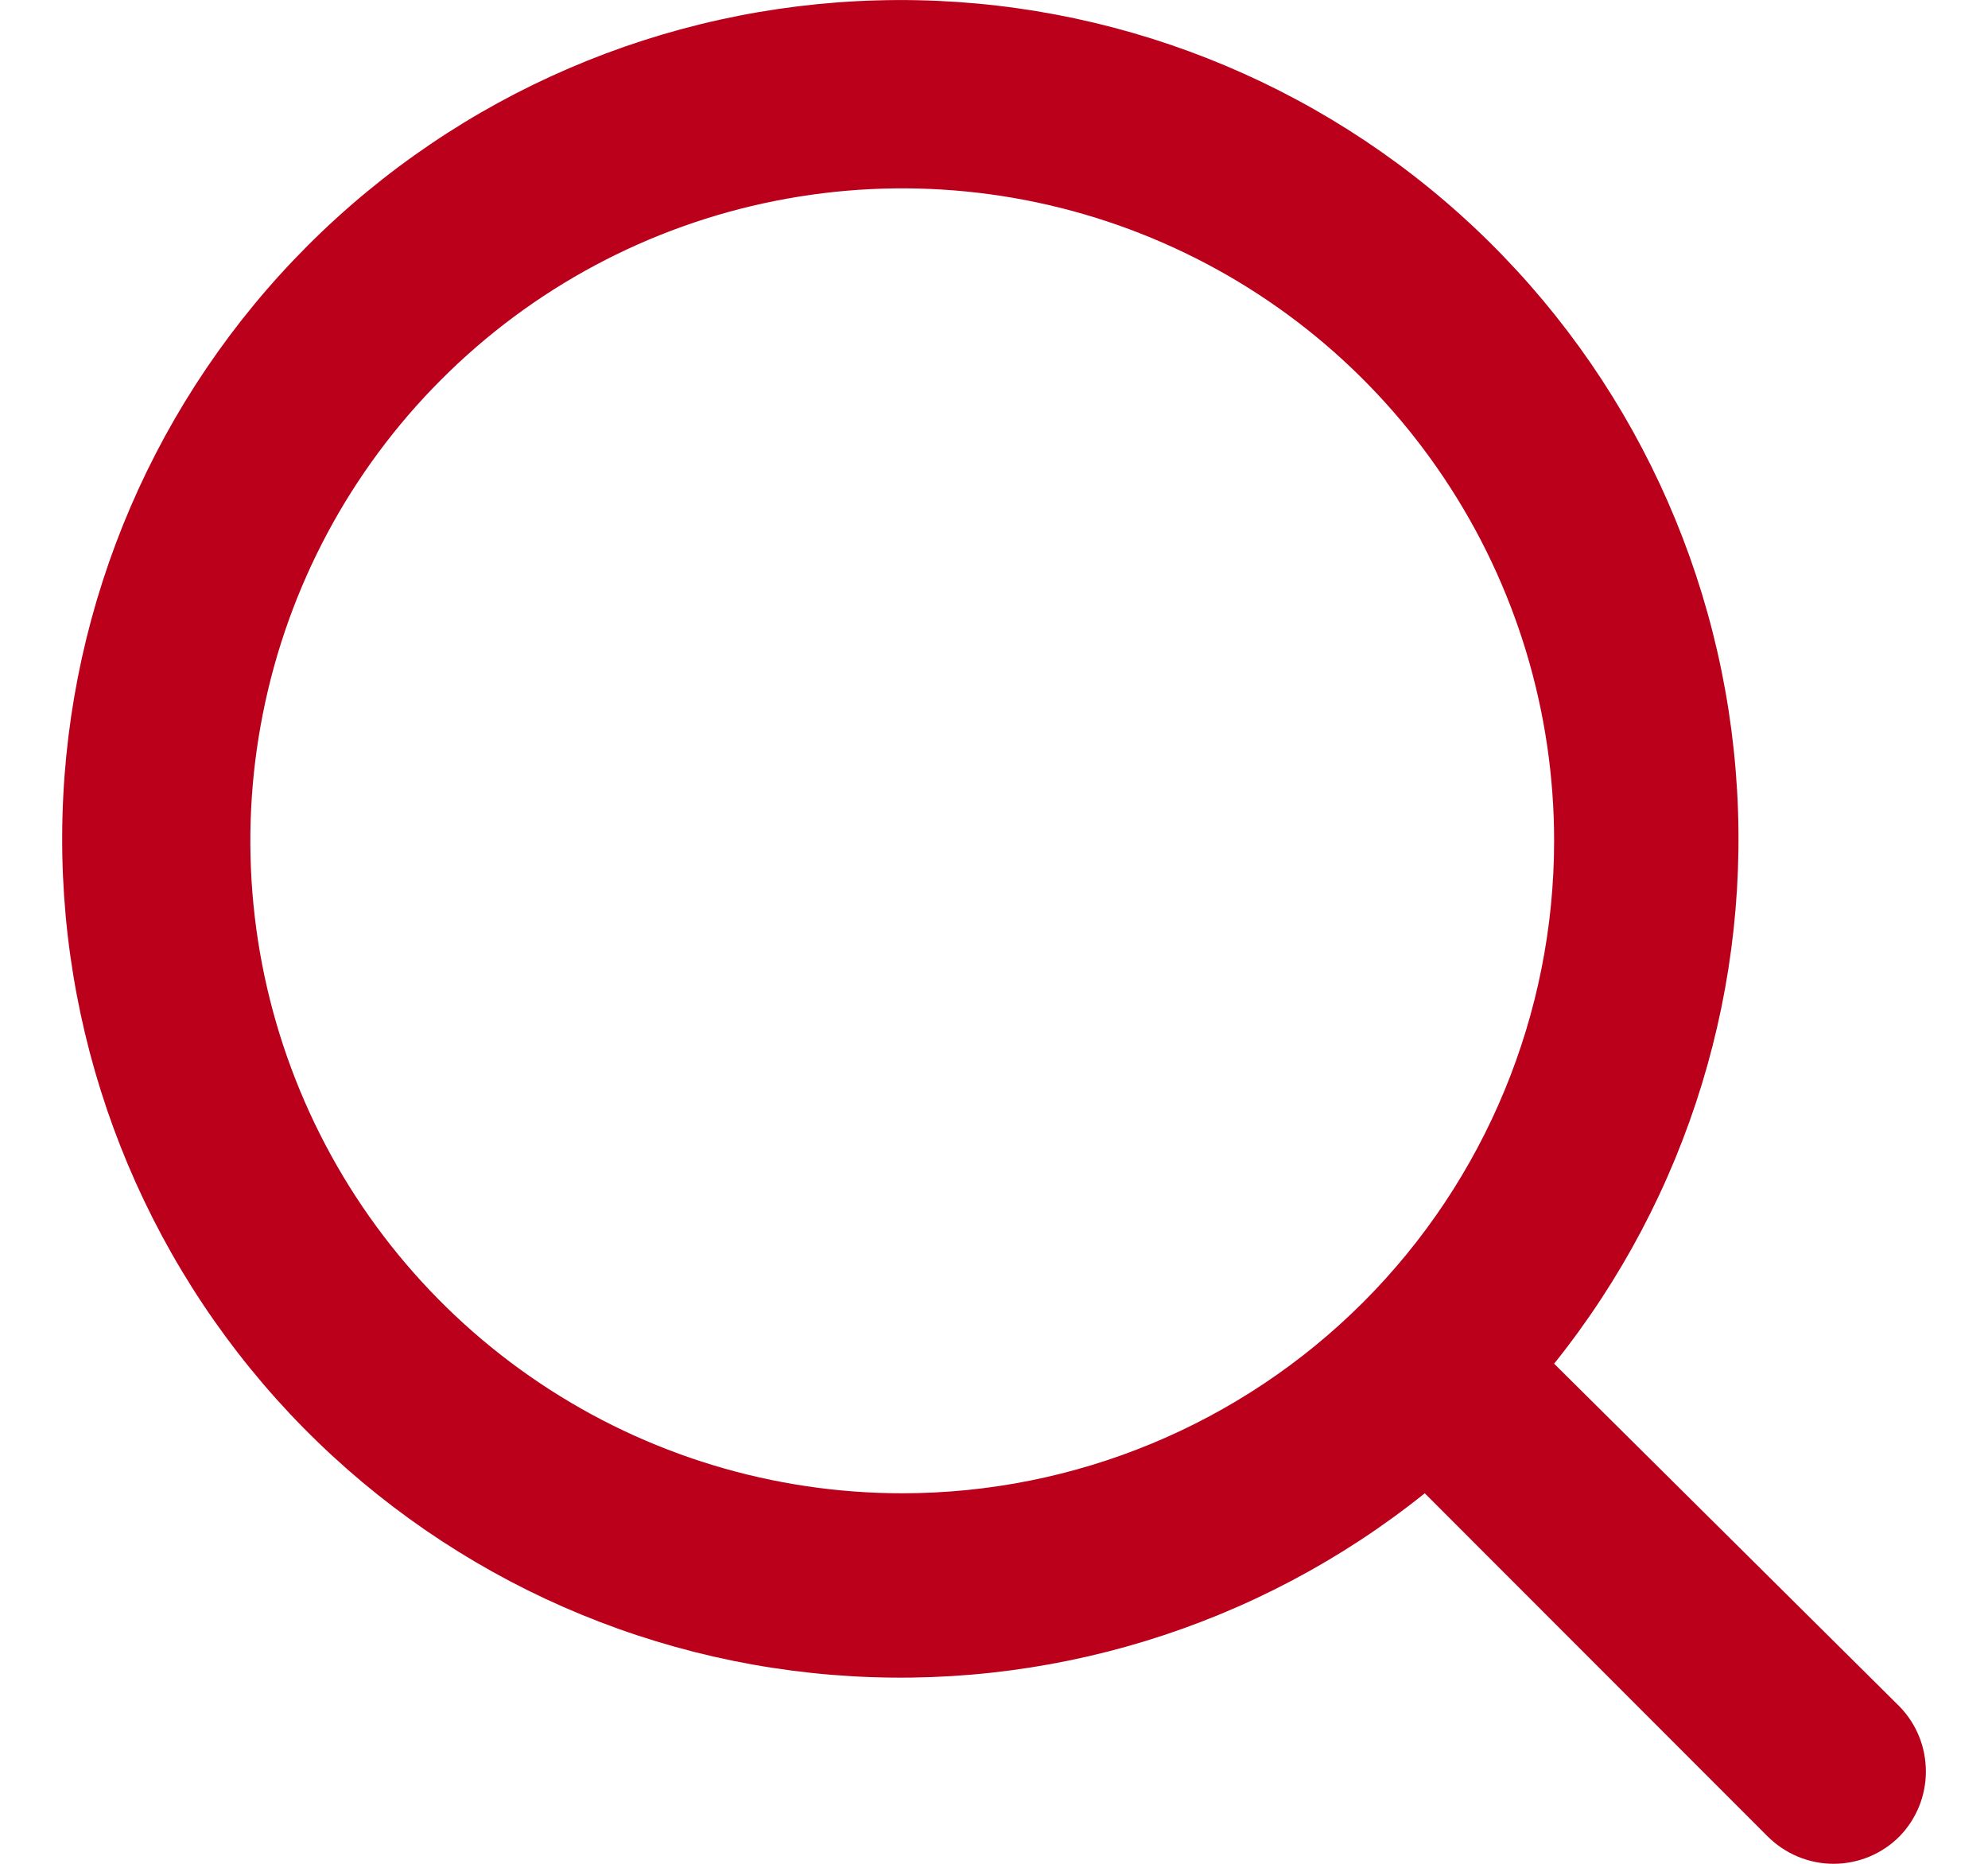
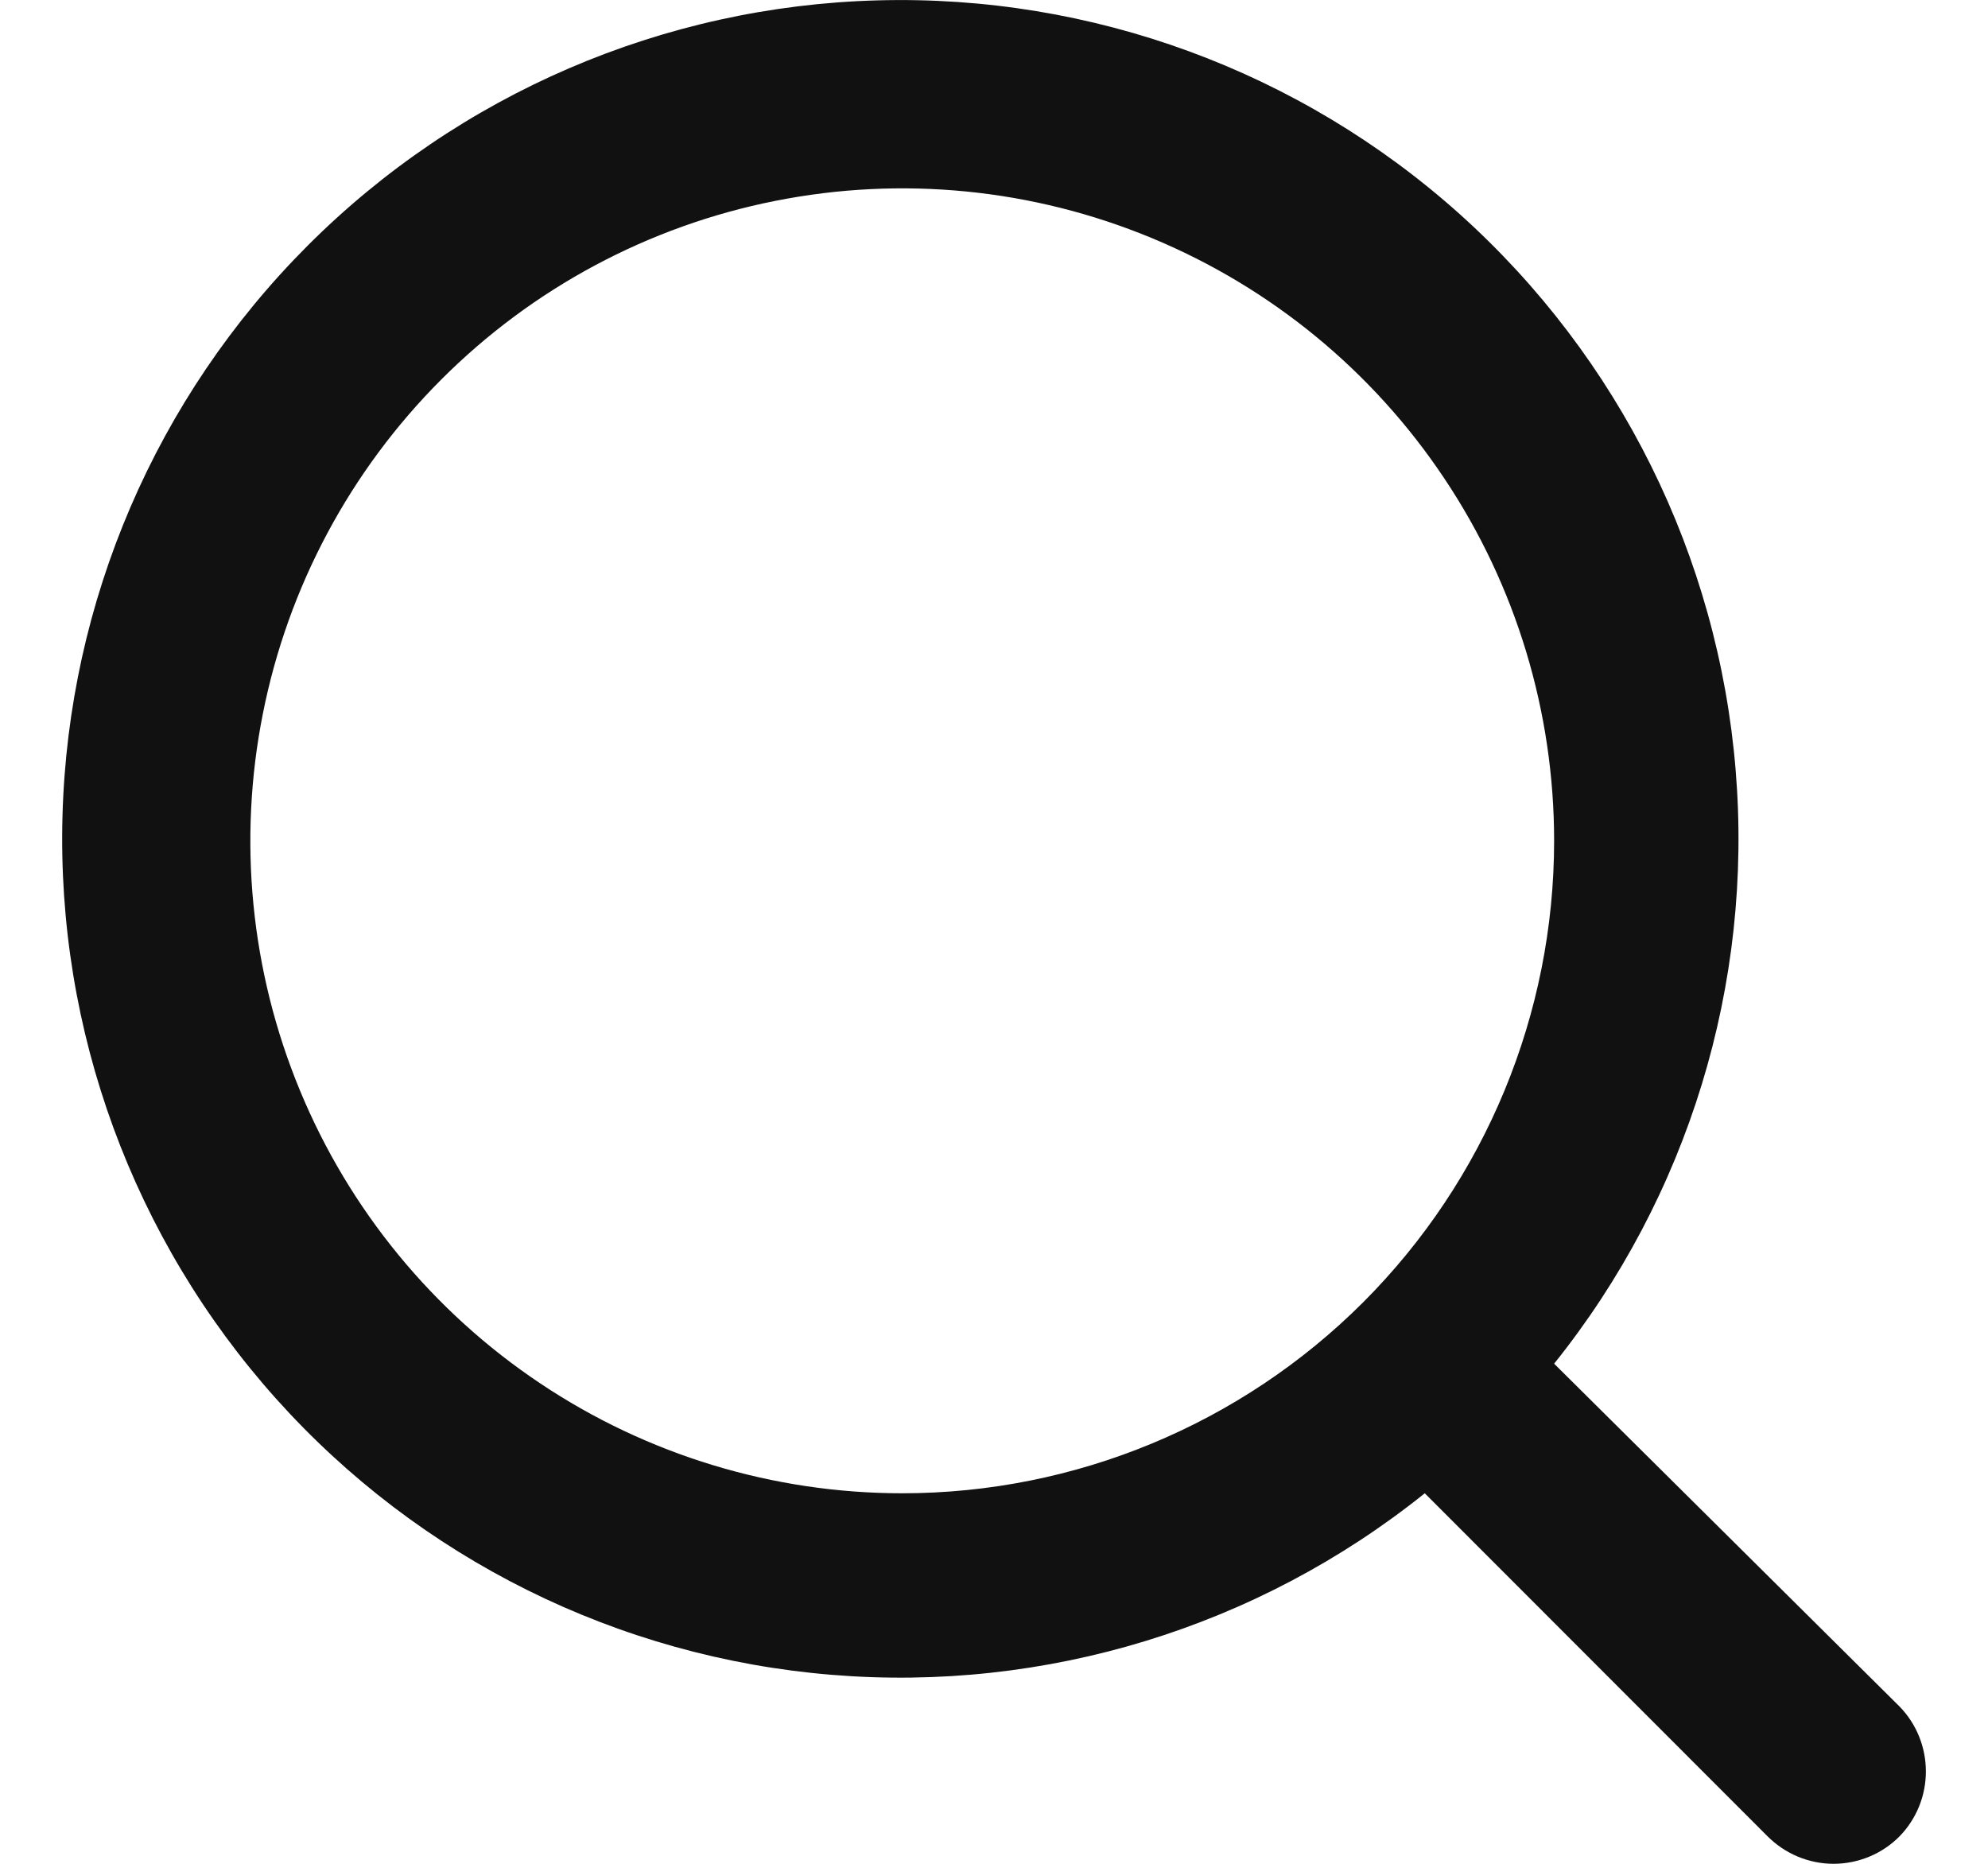
<svg xmlns="http://www.w3.org/2000/svg" width="16" height="15" viewBox="0 0 16 15" fill="none">
-   <path d="M15.289 13.735L12.508 10.975C13.588 9.628 14.111 7.918 13.969 6.198C13.828 4.477 13.033 2.876 11.748 1.723C10.463 0.571 8.786 -0.045 7.061 0.003C5.337 0.05 3.696 0.756 2.476 1.977C1.256 3.198 0.55 4.84 0.503 6.566C0.455 8.292 1.071 9.971 2.222 11.257C3.374 12.543 4.973 13.338 6.693 13.479C8.412 13.621 10.121 13.098 11.467 12.018L14.225 14.778C14.295 14.848 14.378 14.904 14.469 14.942C14.56 14.98 14.658 15 14.757 15C14.856 15 14.954 14.98 15.046 14.942C15.137 14.904 15.22 14.848 15.289 14.778C15.425 14.638 15.5 14.451 15.5 14.257C15.5 14.062 15.425 13.875 15.289 13.735ZM7.262 12.018C6.224 12.018 5.209 11.71 4.347 11.133C3.484 10.556 2.811 9.736 2.414 8.776C2.017 7.817 1.913 6.761 2.116 5.742C2.318 4.724 2.818 3.788 3.552 3.054C4.285 2.32 5.22 1.819 6.238 1.617C7.256 1.414 8.311 1.518 9.27 1.916C10.228 2.313 11.048 2.986 11.624 3.85C12.201 4.713 12.508 5.728 12.508 6.767C12.508 8.159 11.956 9.495 10.972 10.48C9.988 11.464 8.653 12.018 7.262 12.018Z" fill="#BA001A" />
+   <path d="M15.289 13.735L12.508 10.975C13.588 9.628 14.111 7.918 13.969 6.198C13.828 4.477 13.033 2.876 11.748 1.723C10.463 0.571 8.786 -0.045 7.061 0.003C5.337 0.05 3.696 0.756 2.476 1.977C1.256 3.198 0.55 4.84 0.503 6.566C0.455 8.292 1.071 9.971 2.222 11.257C3.374 12.543 4.973 13.338 6.693 13.479C8.412 13.621 10.121 13.098 11.467 12.018L14.225 14.778C14.295 14.848 14.378 14.904 14.469 14.942C14.56 14.98 14.658 15 14.757 15C14.856 15 14.954 14.98 15.046 14.942C15.137 14.904 15.22 14.848 15.289 14.778C15.425 14.638 15.5 14.451 15.5 14.257C15.5 14.062 15.425 13.875 15.289 13.735ZM7.262 12.018C6.224 12.018 5.209 11.71 4.347 11.133C3.484 10.556 2.811 9.736 2.414 8.776C2.017 7.817 1.913 6.761 2.116 5.742C2.318 4.724 2.818 3.788 3.552 3.054C4.285 2.32 5.22 1.819 6.238 1.617C7.256 1.414 8.311 1.518 9.27 1.916C10.228 2.313 11.048 2.986 11.624 3.85C12.201 4.713 12.508 5.728 12.508 6.767C12.508 8.159 11.956 9.495 10.972 10.48C9.988 11.464 8.653 12.018 7.262 12.018Z" fill="#111" />
</svg>
